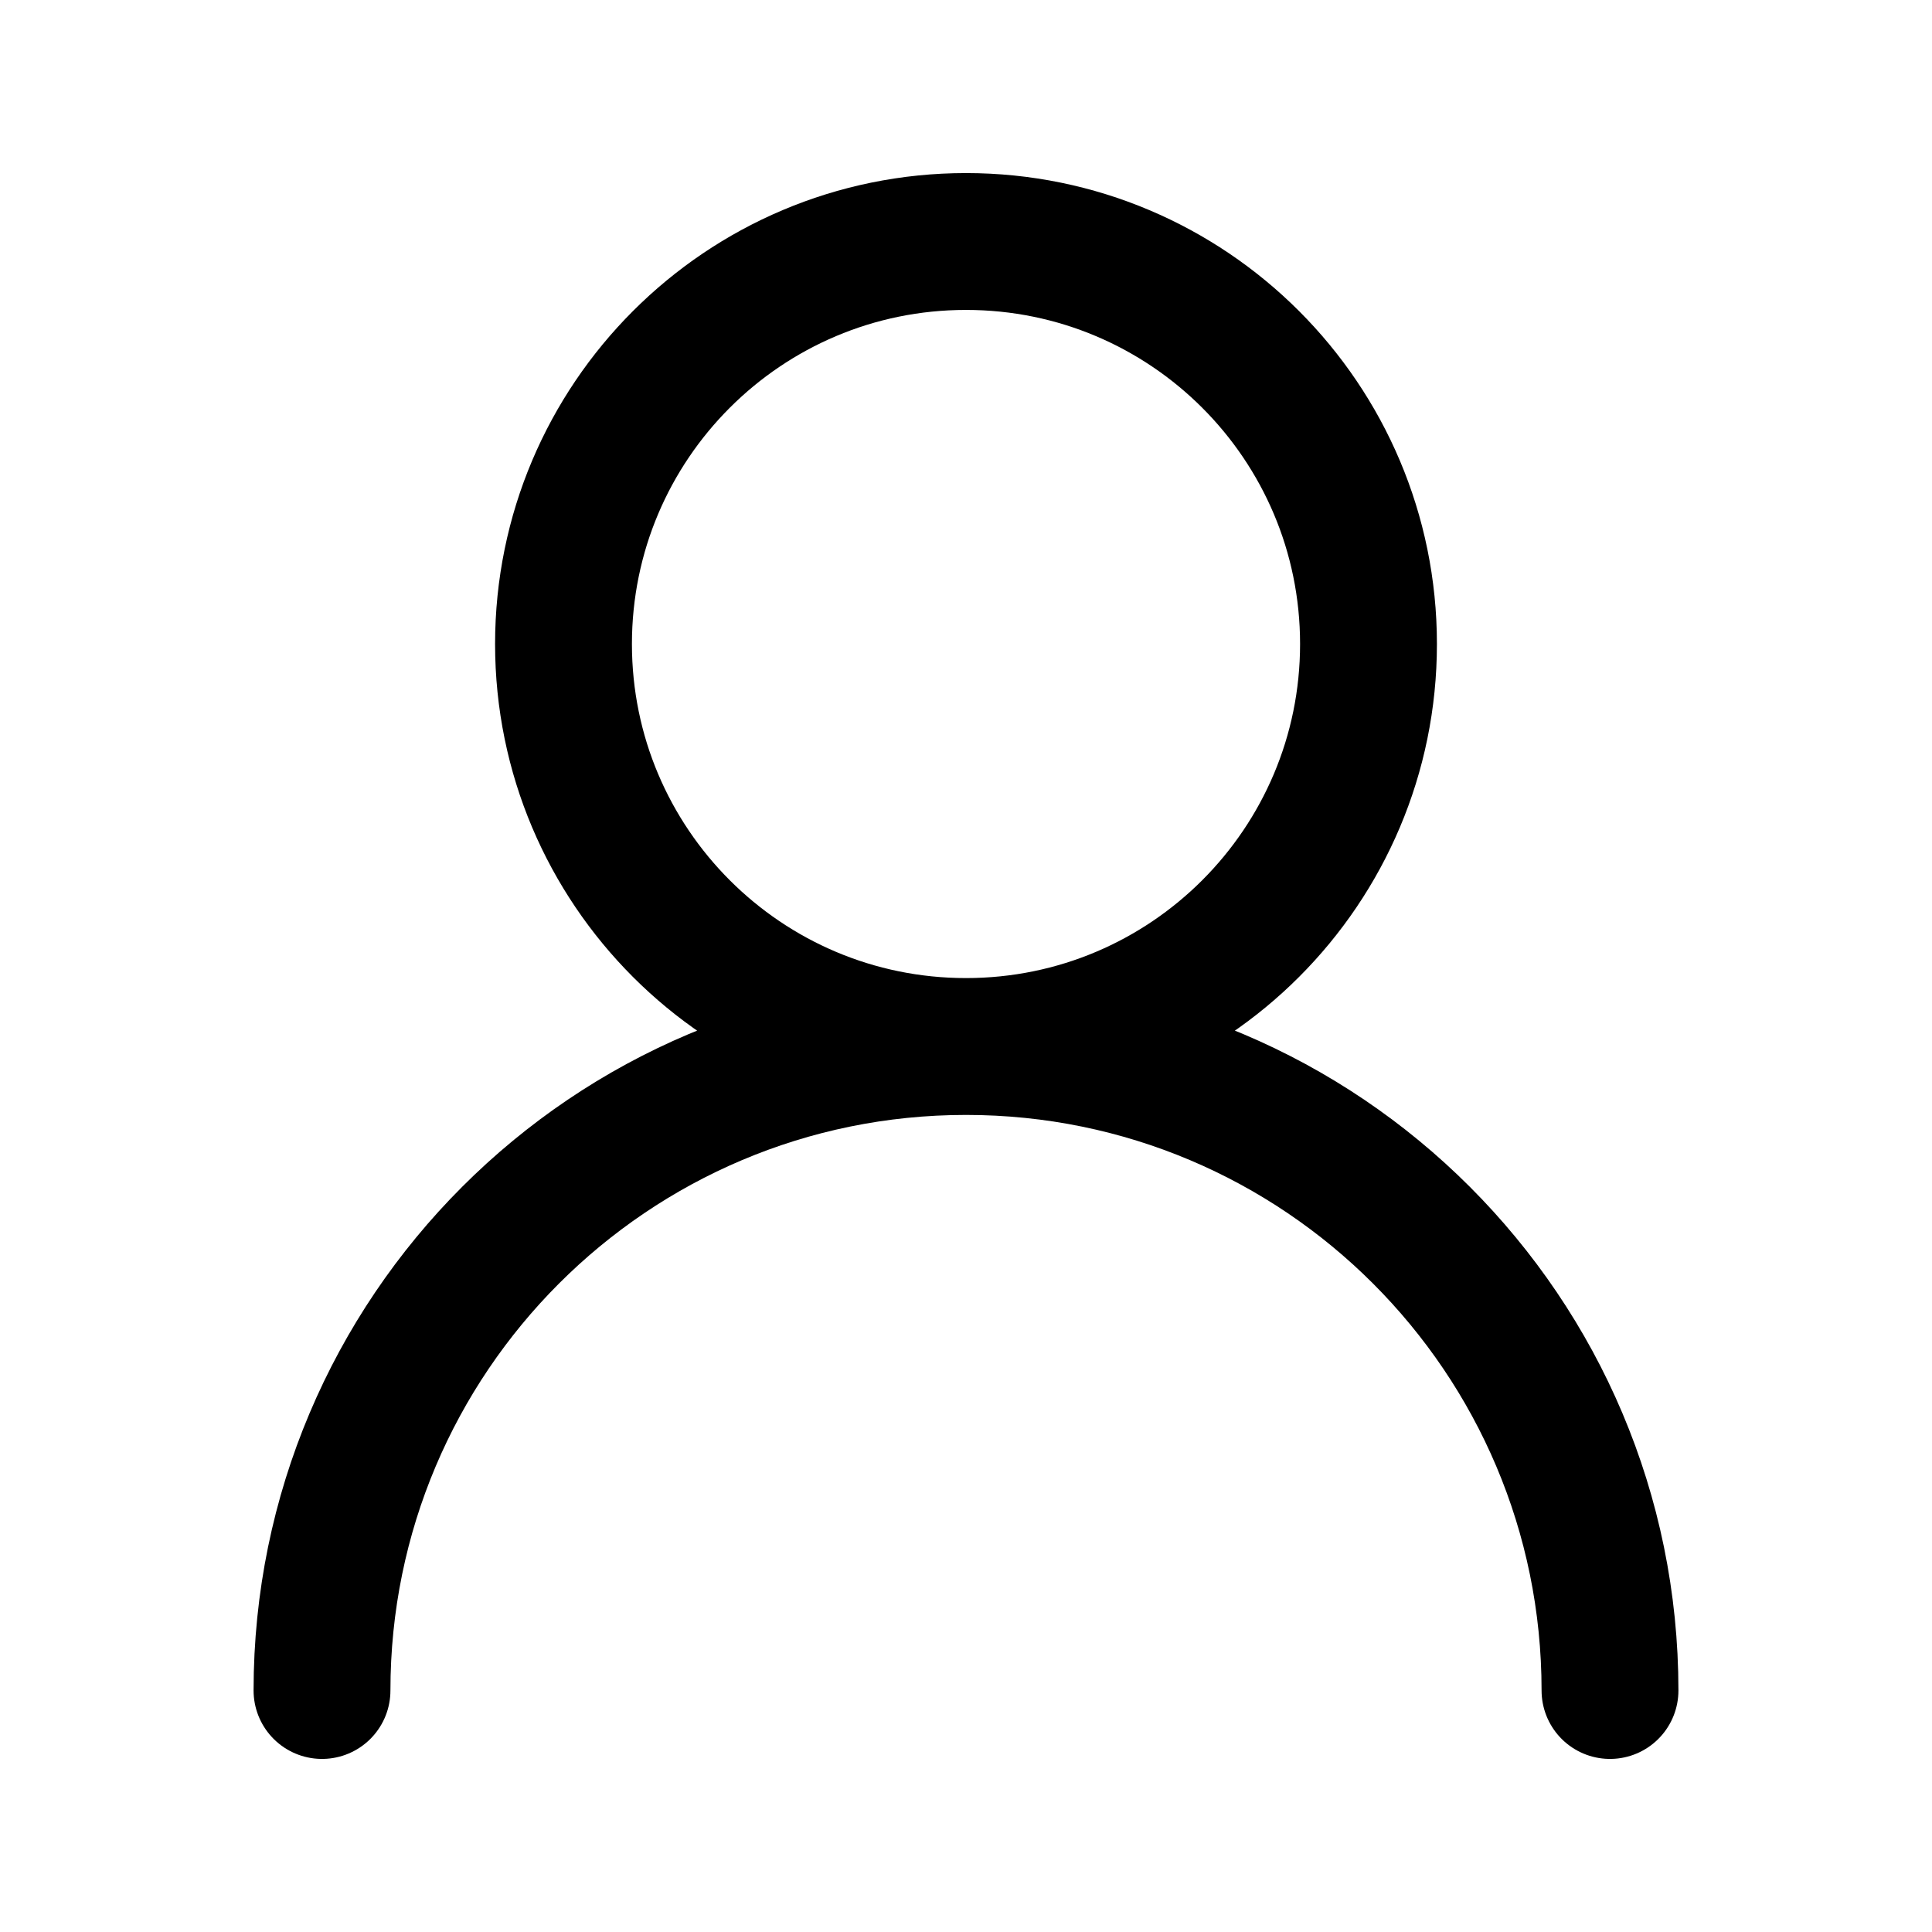
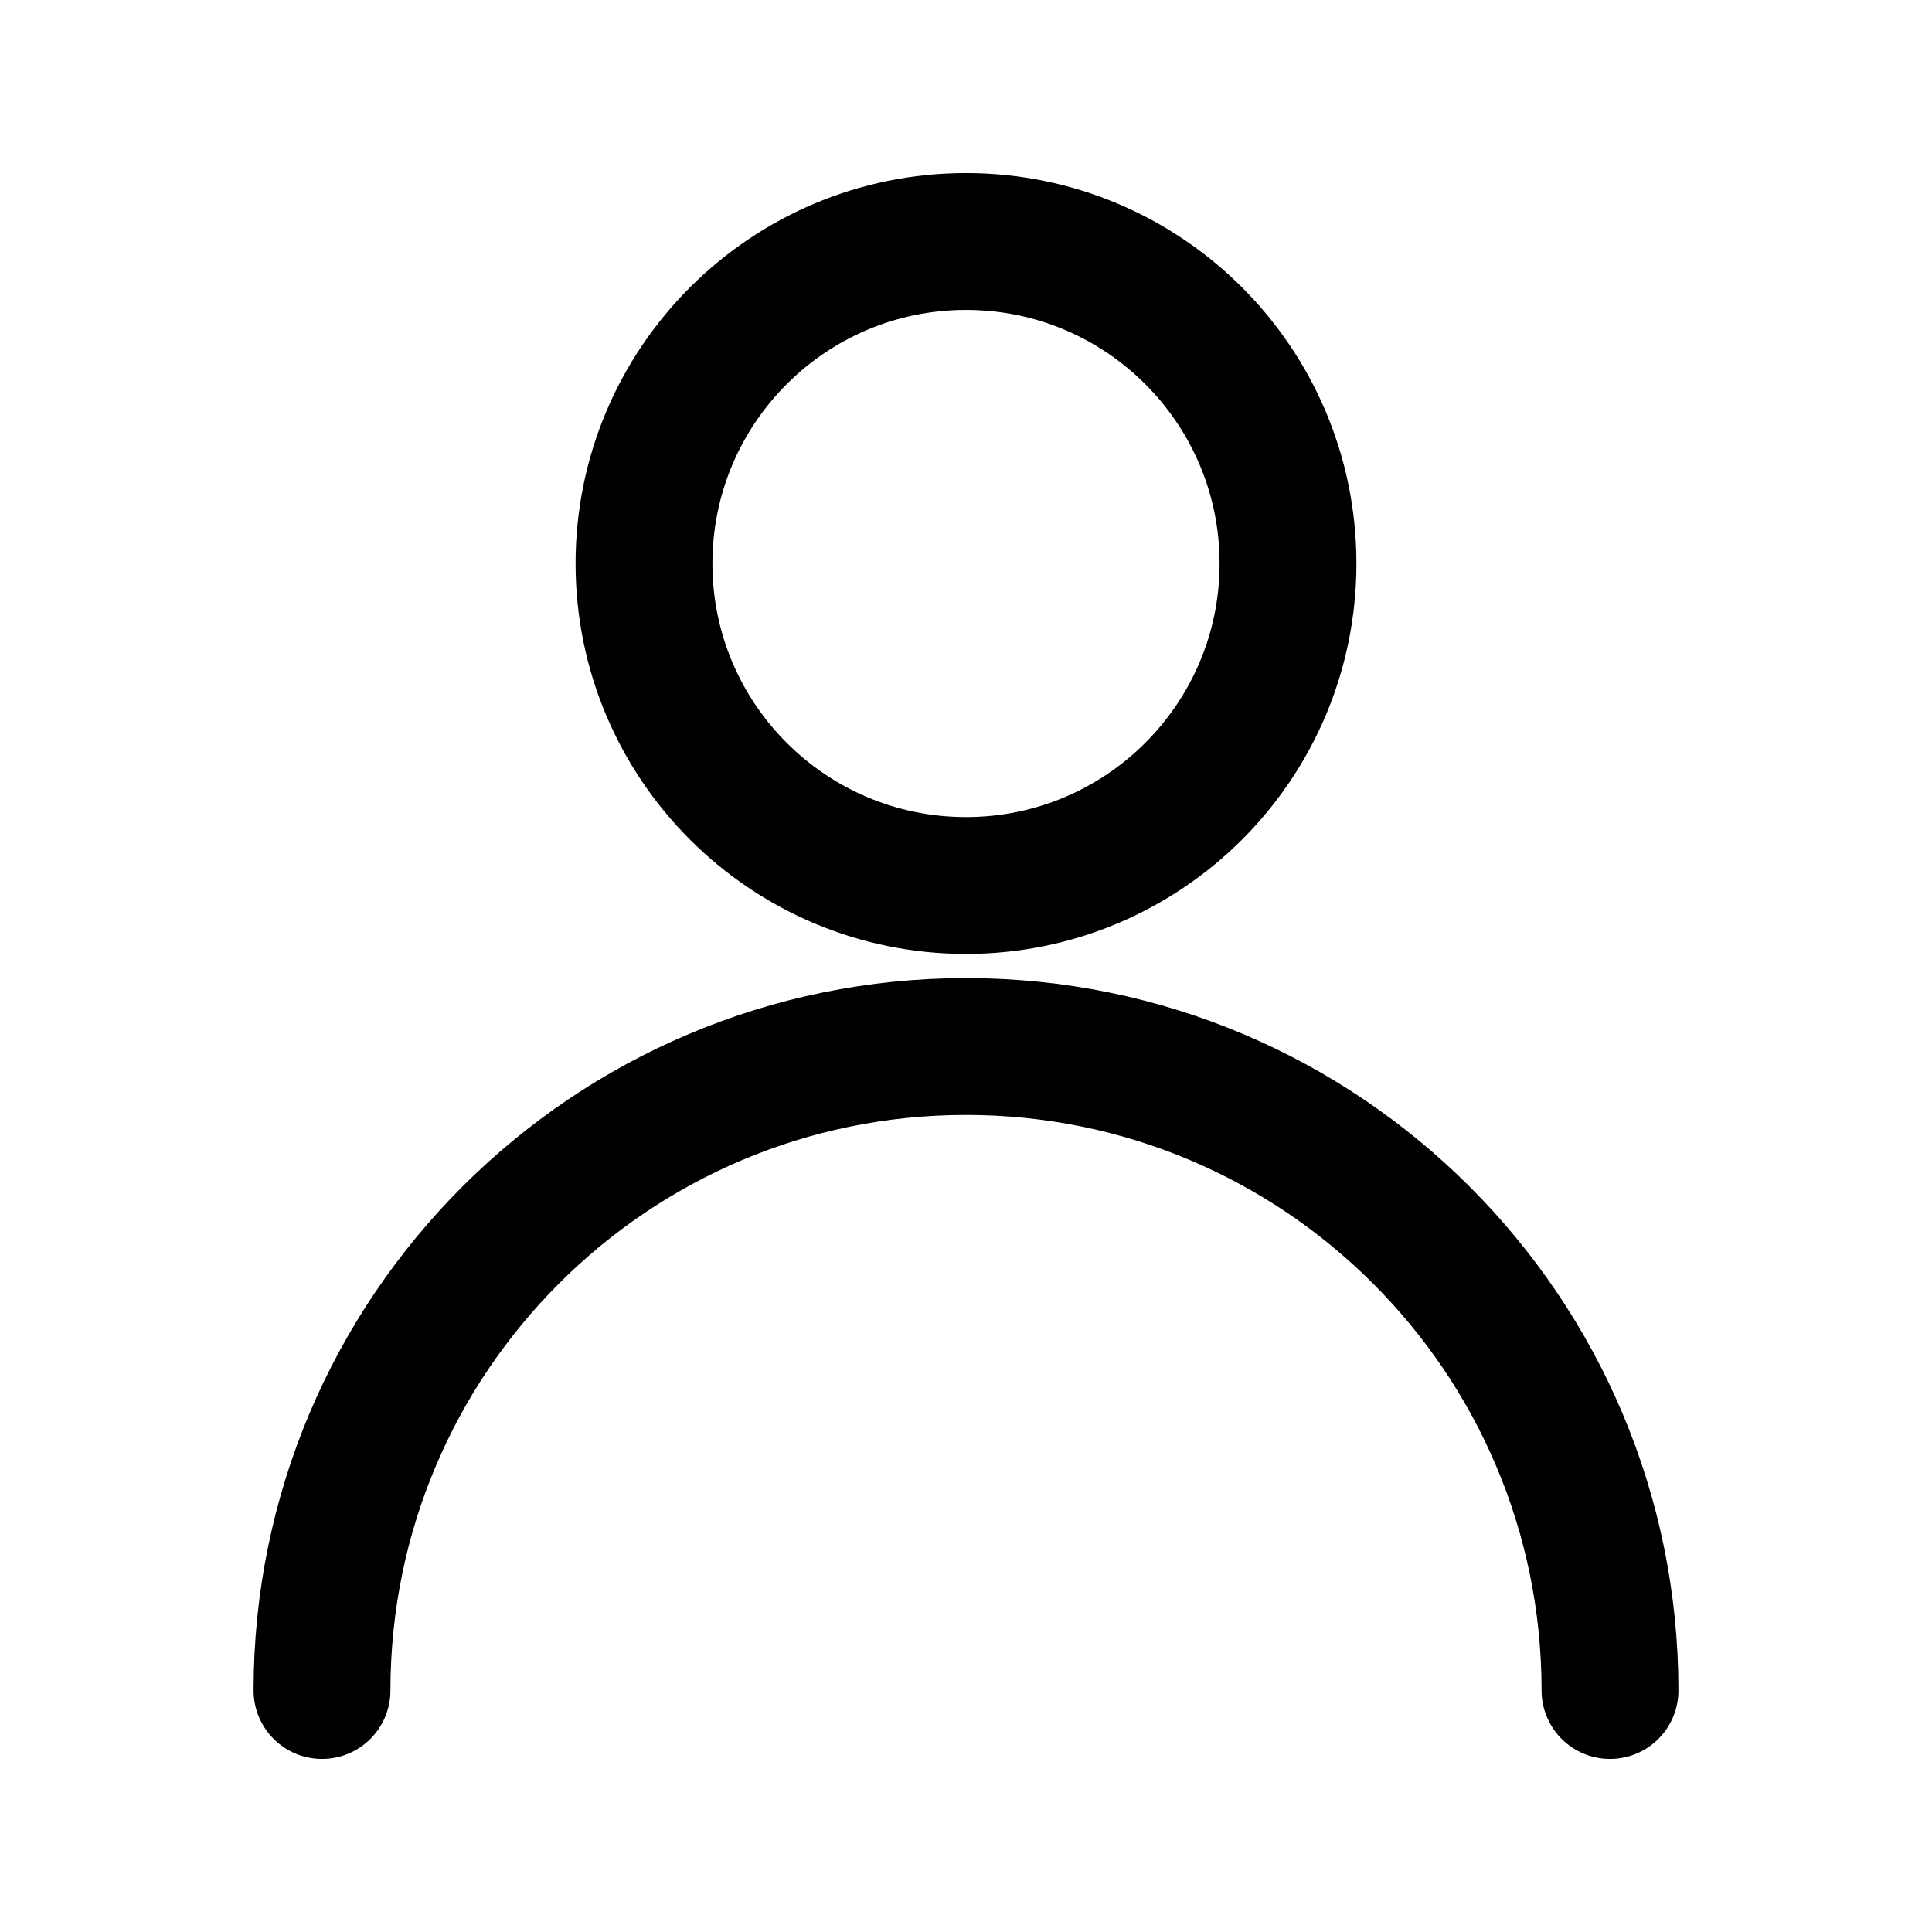
<svg xmlns="http://www.w3.org/2000/svg" viewBox="0 0 24 24" fill="none" stroke="currentColor" stroke-width="1.7" stroke-linecap="round" stroke-linejoin="round">
-   <path d="M20 21a8 8 0 0 0-16 0 M12 13a5 5 0 1 0 0-10 5 5 0 0 0 0 10Z" />
+   <circle cx="12" cy="7" r="4" />
+   <path d="M4 21a8 8 0 0 1 16 0" />
</svg>
